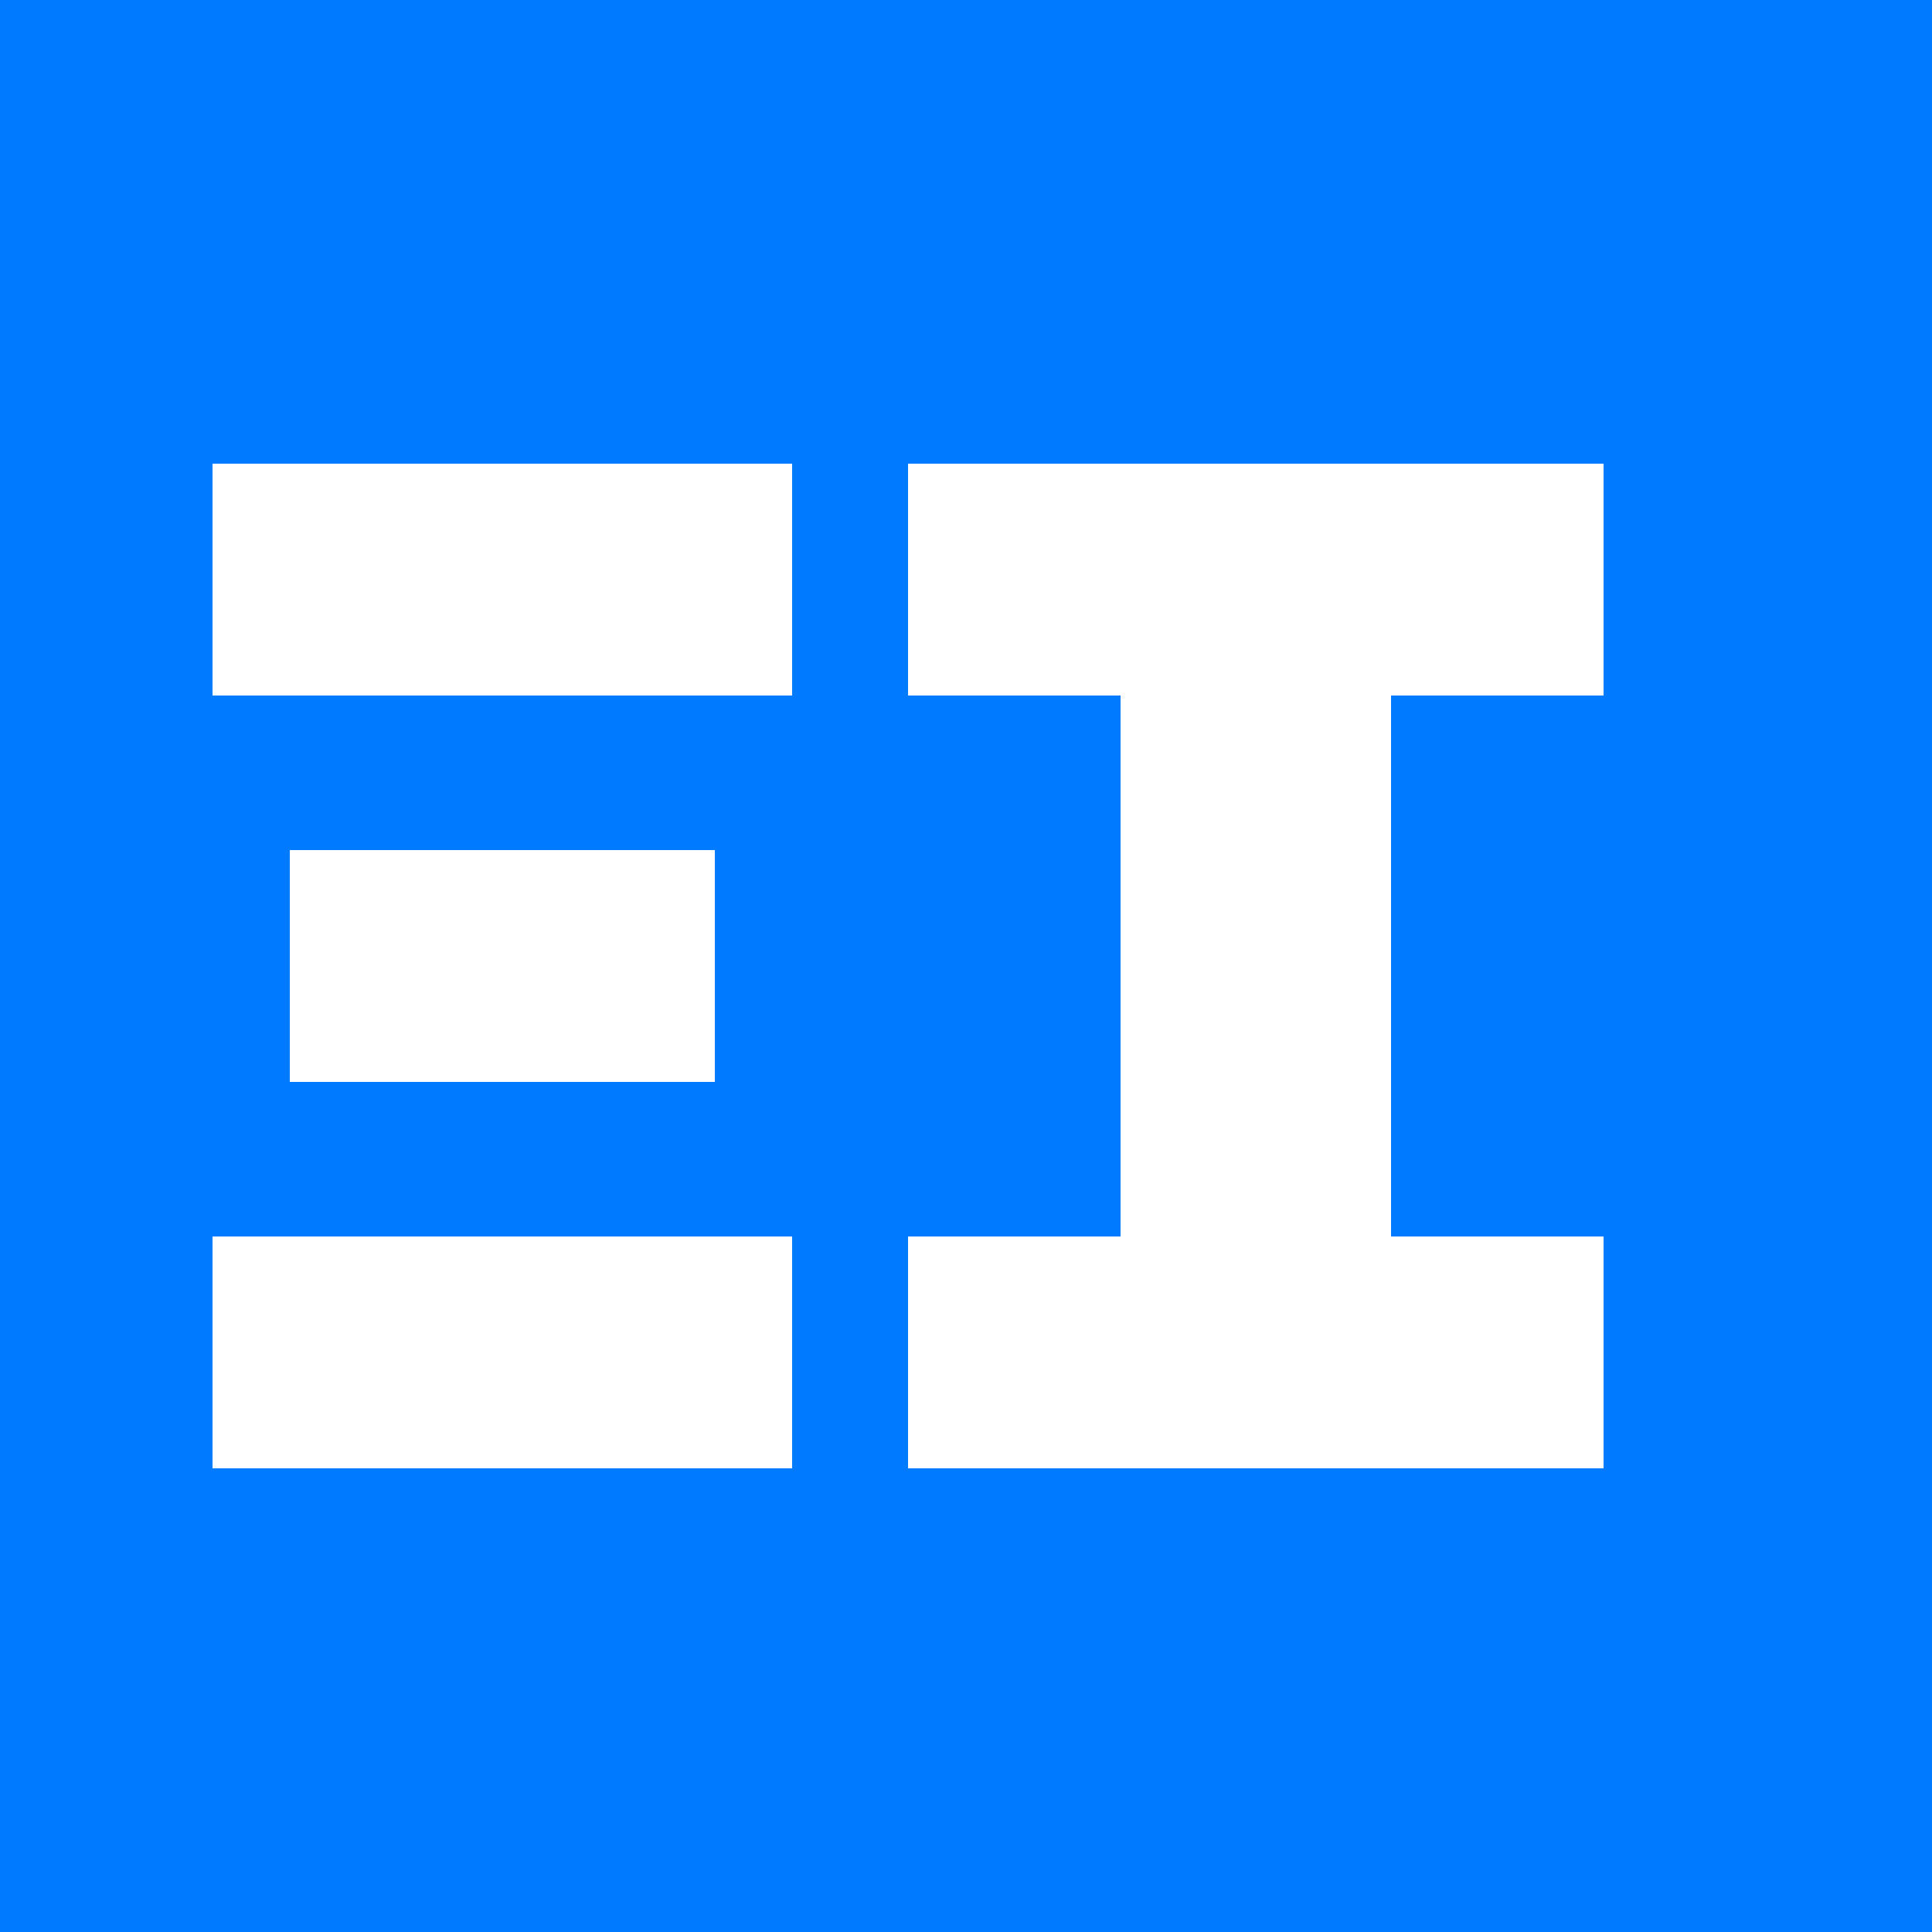
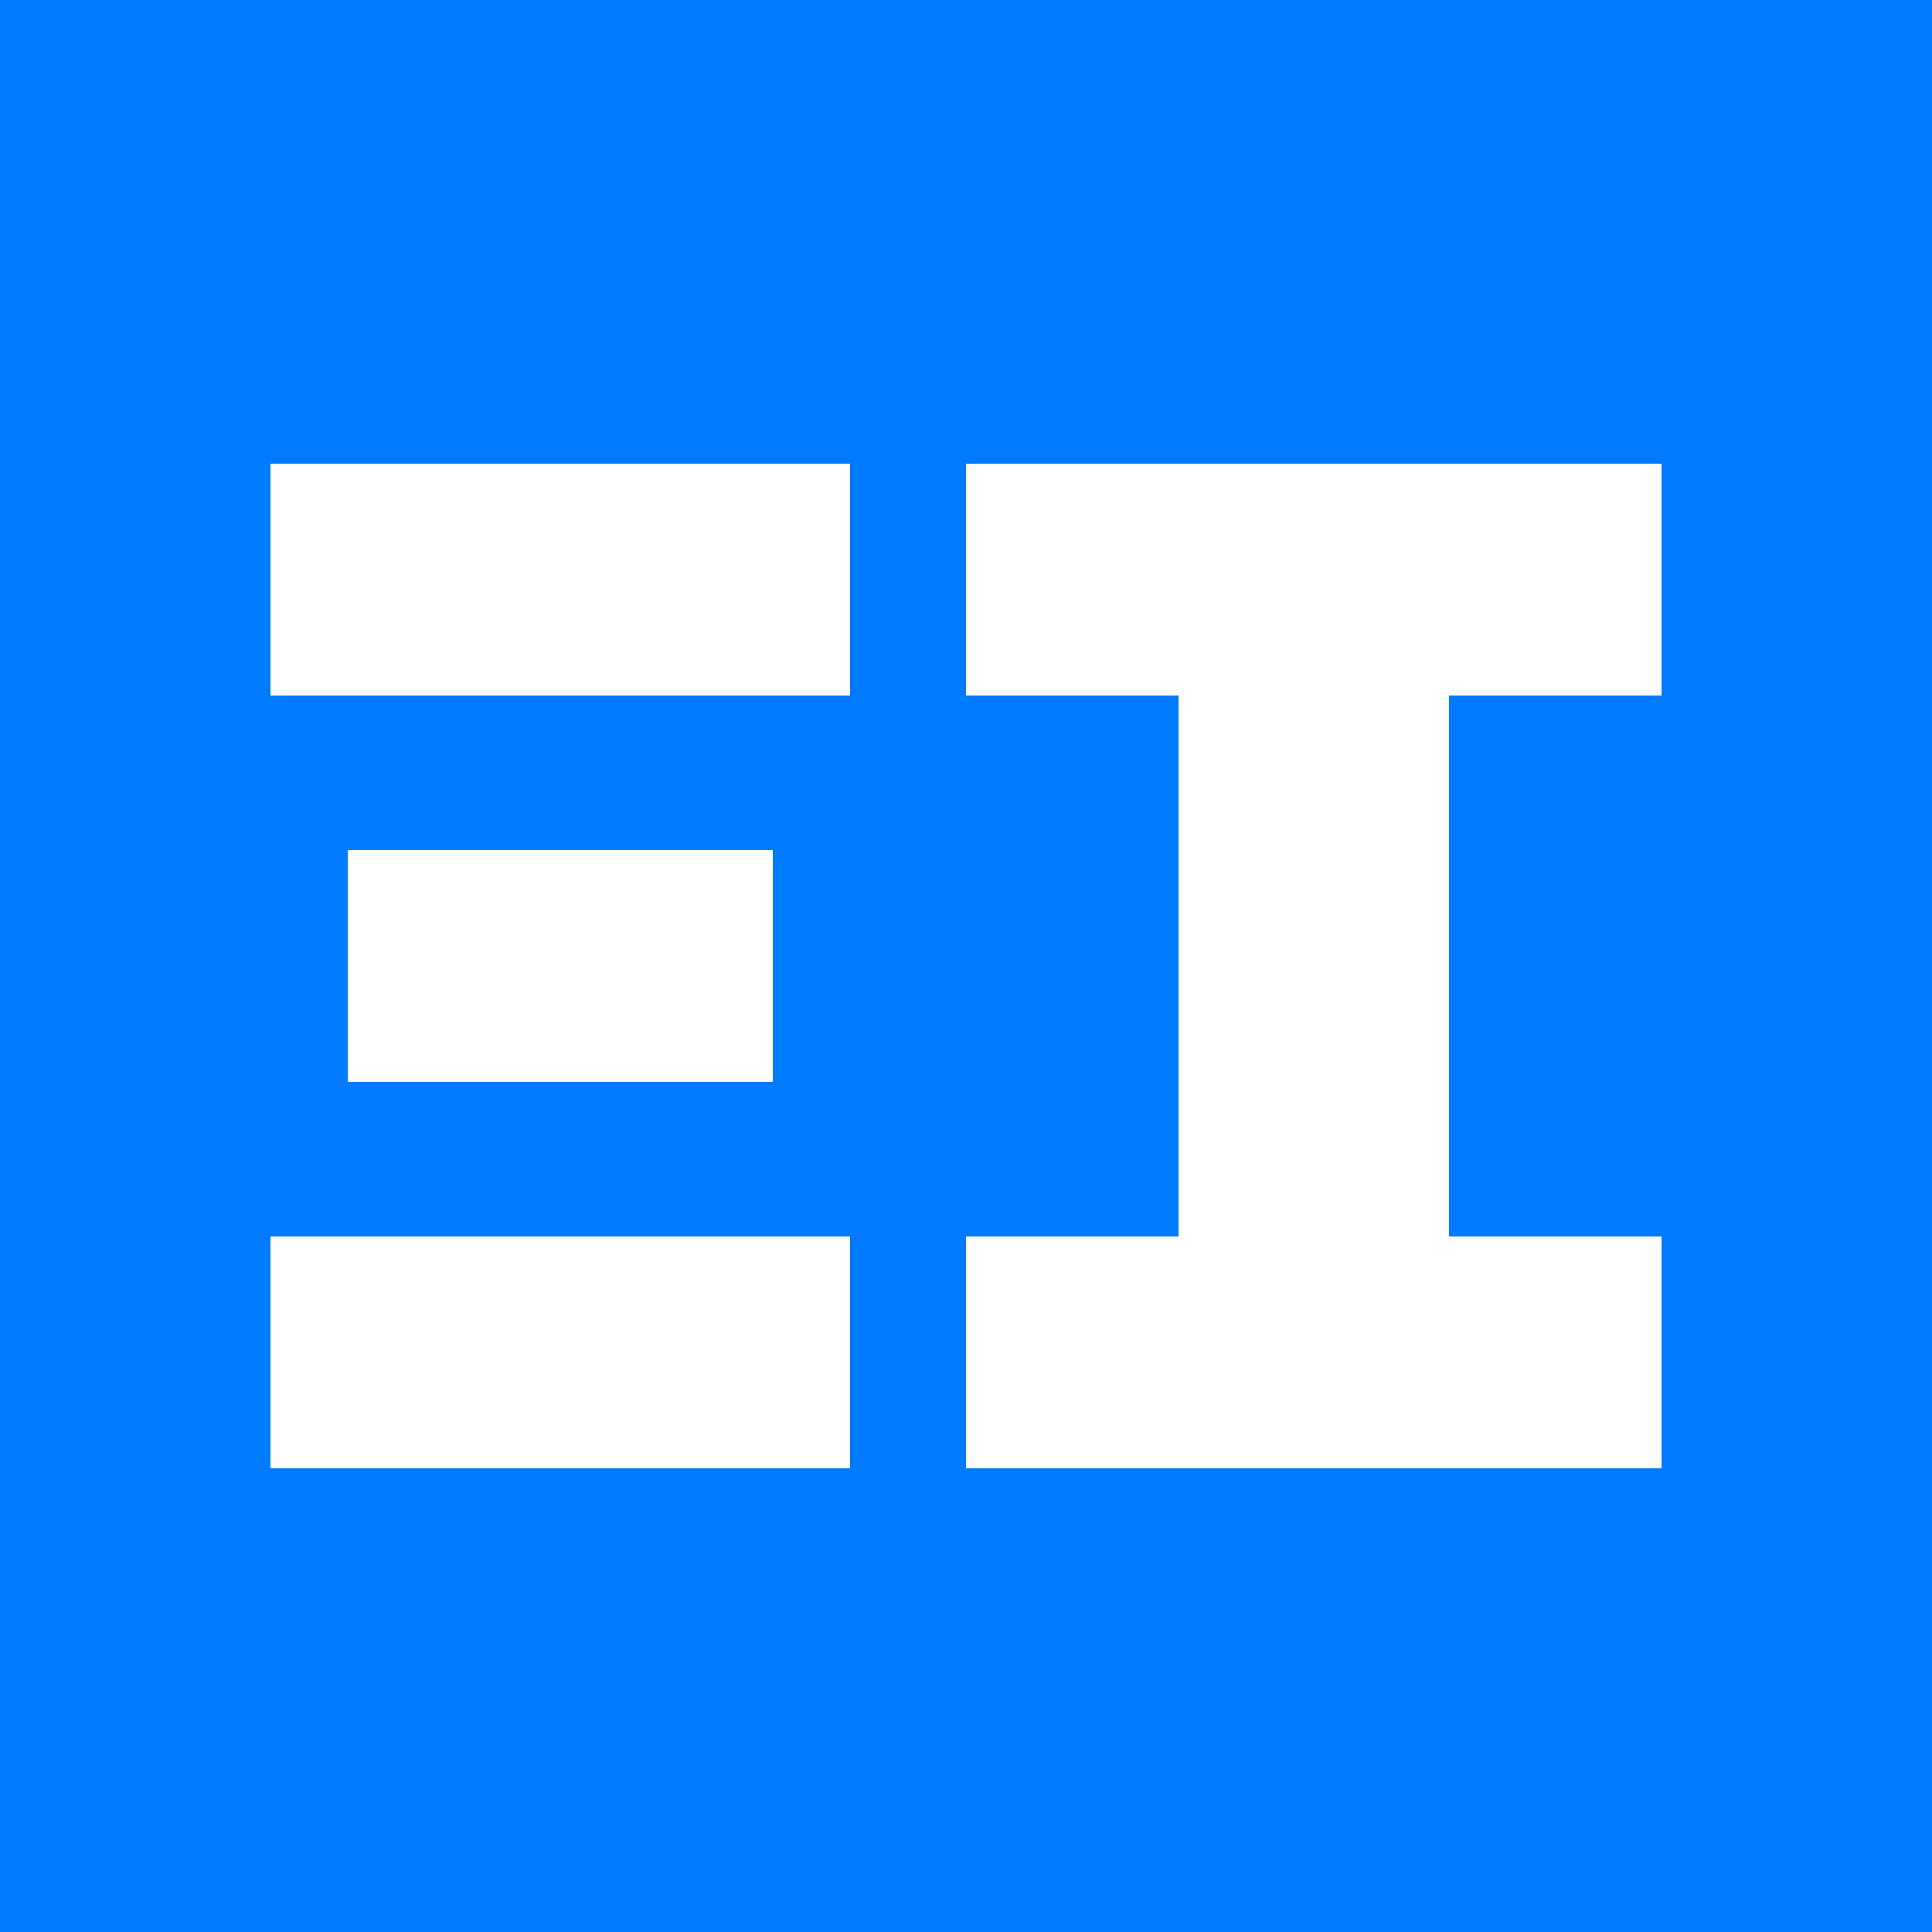
<svg xmlns="http://www.w3.org/2000/svg" viewBox="0 0 100 100" width="512" height="512">
  <rect x="0" y="0" width="100" height="100" fill="#007AFF" />
-   <rect x="11" y="24" width="30" height="12" fill="#FFFFFF" />
-   <rect x="15" y="44" width="22" height="12" fill="#FFFFFF" />
-   <rect x="11" y="64" width="30" height="12" fill="#FFFFFF" />
-   <path d="M 47 24 H 83 V 36 H 72 V 64 H 83 V 76 H 47 V 64 H 58 V 36 H 47 Z" fill="#FFFFFF" />
+   <rect x="14" y="24" width="30" height="12" fill="#FFFFFF" />
+   <rect x="18" y="44" width="22" height="12" fill="#FFFFFF" />
+   <rect x="14" y="64" width="30" height="12" fill="#FFFFFF" />
+   <path d="M 50 24 H 86 V 36 H 75 V 64 H 86 V 76 H 50 V 64 H 61 V 36 H 50 Z" fill="#FFFFFF" />
</svg>
